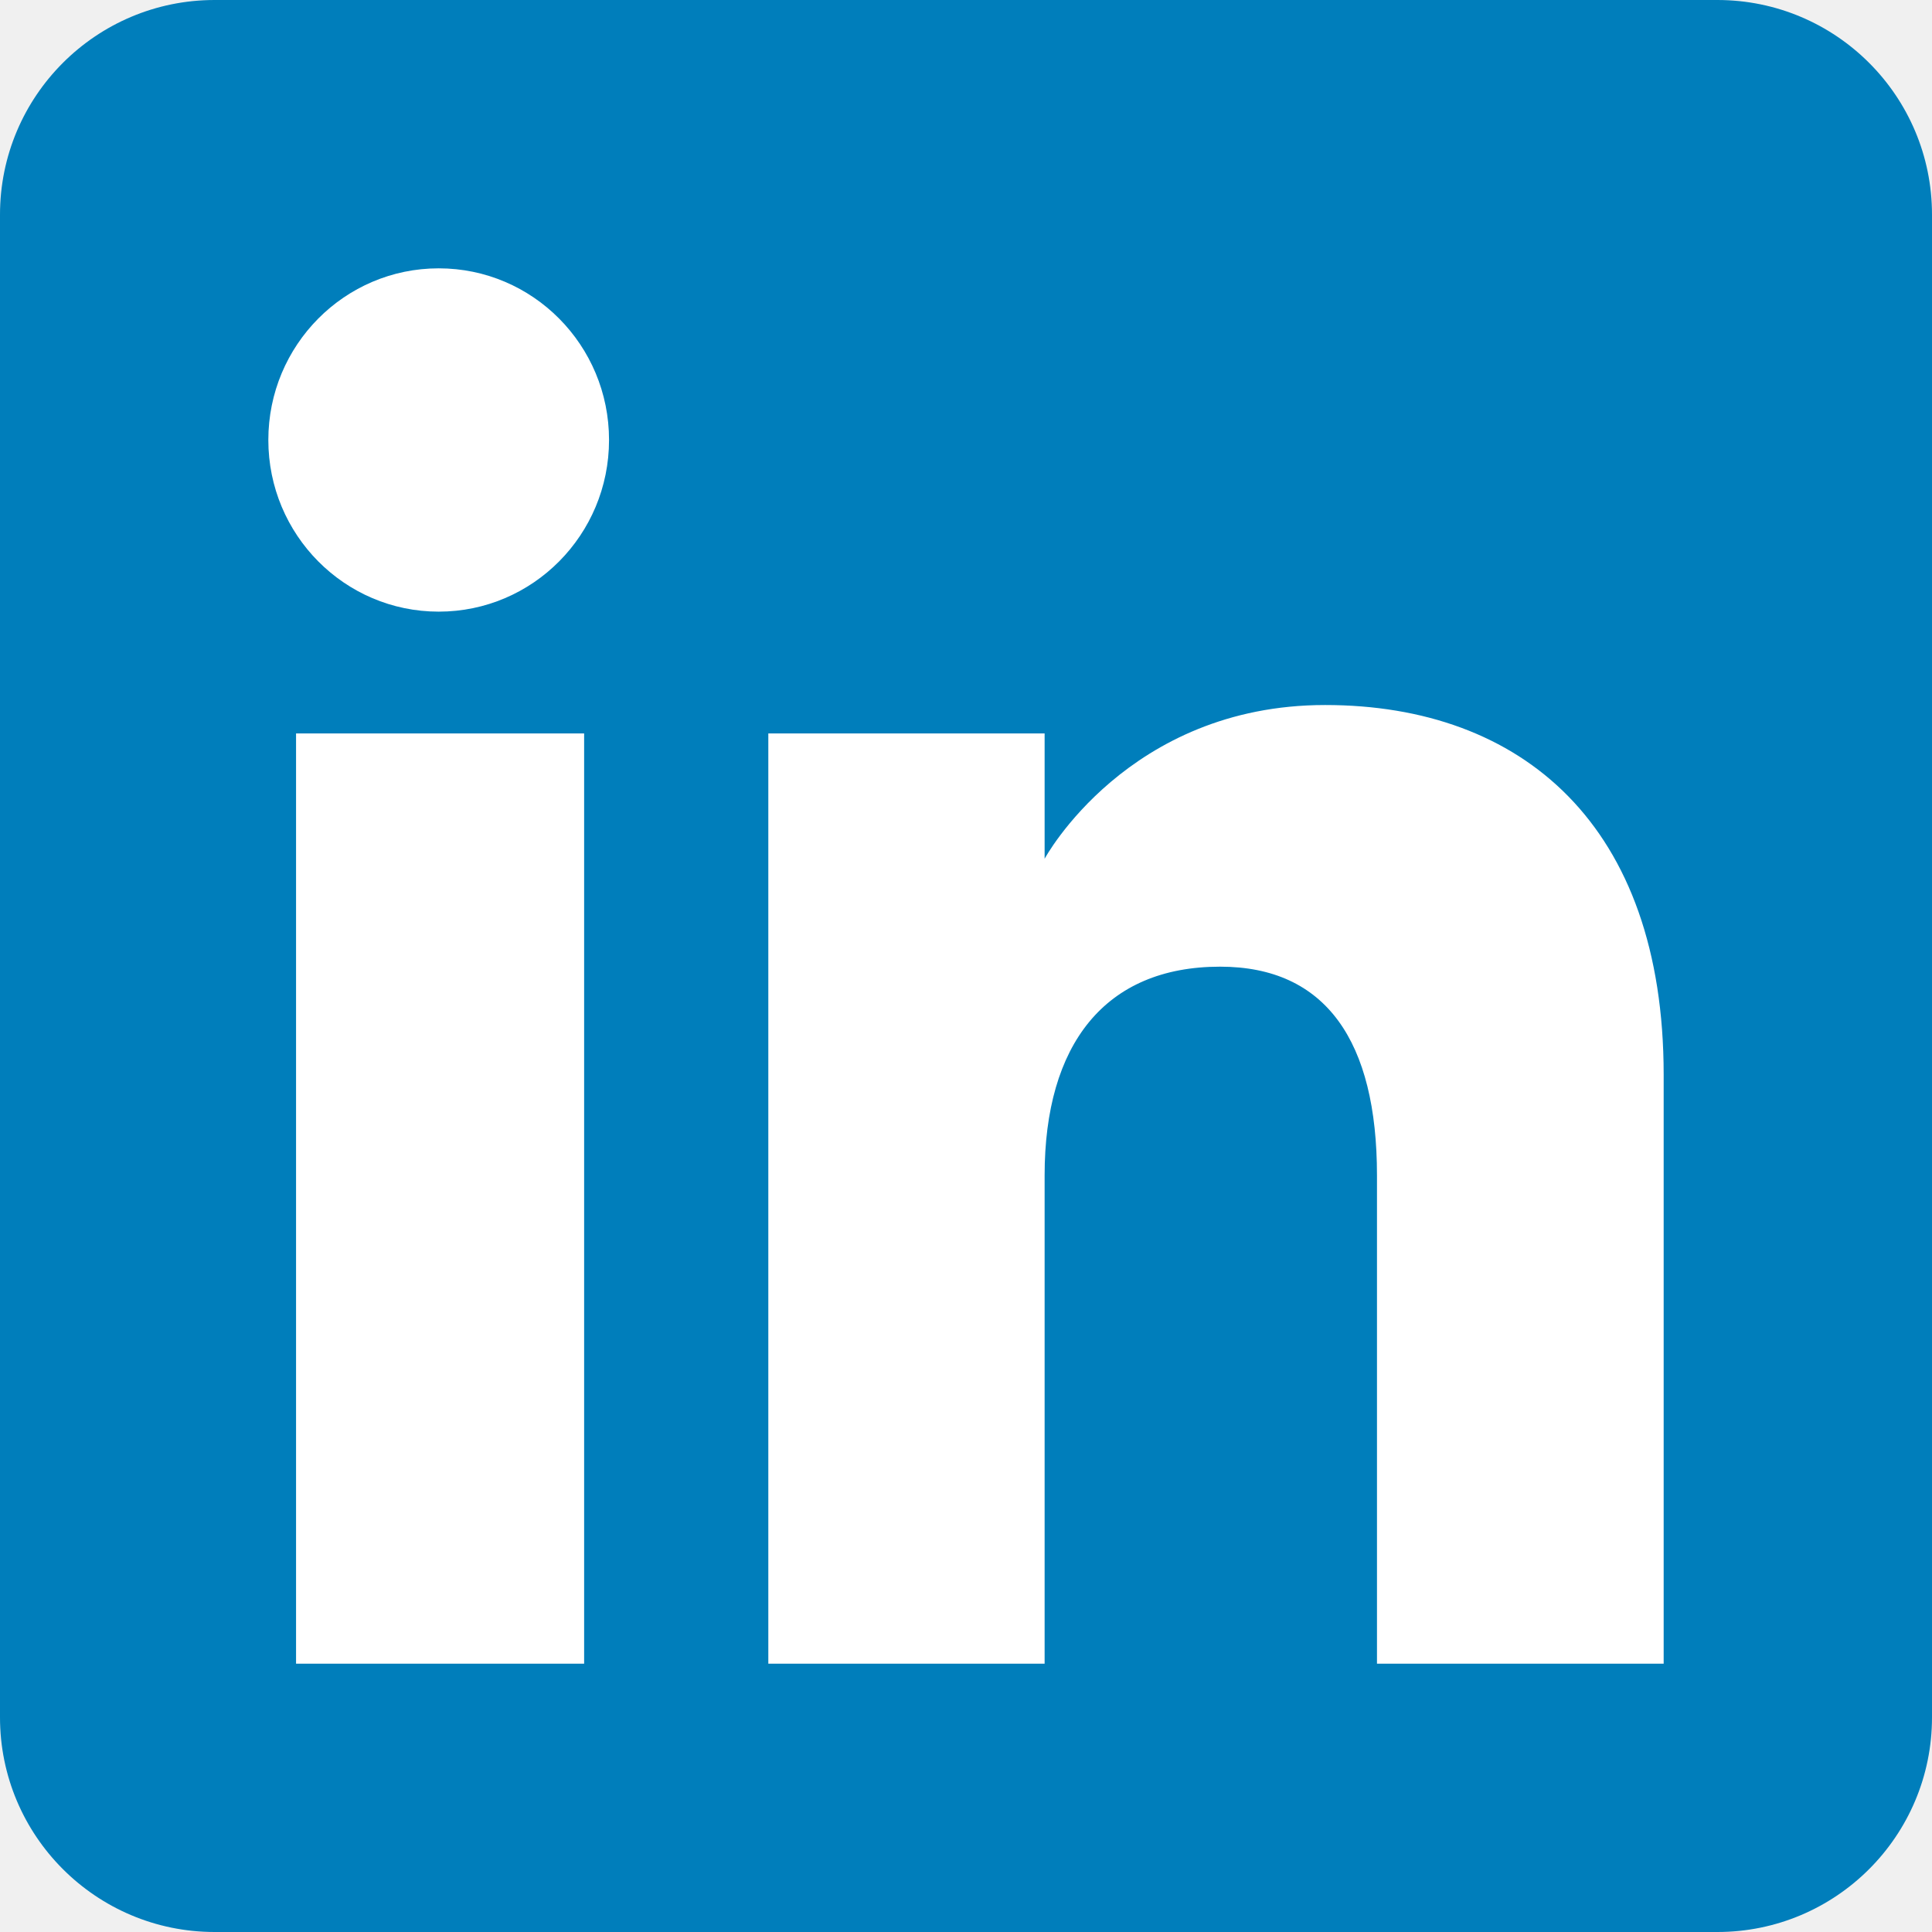
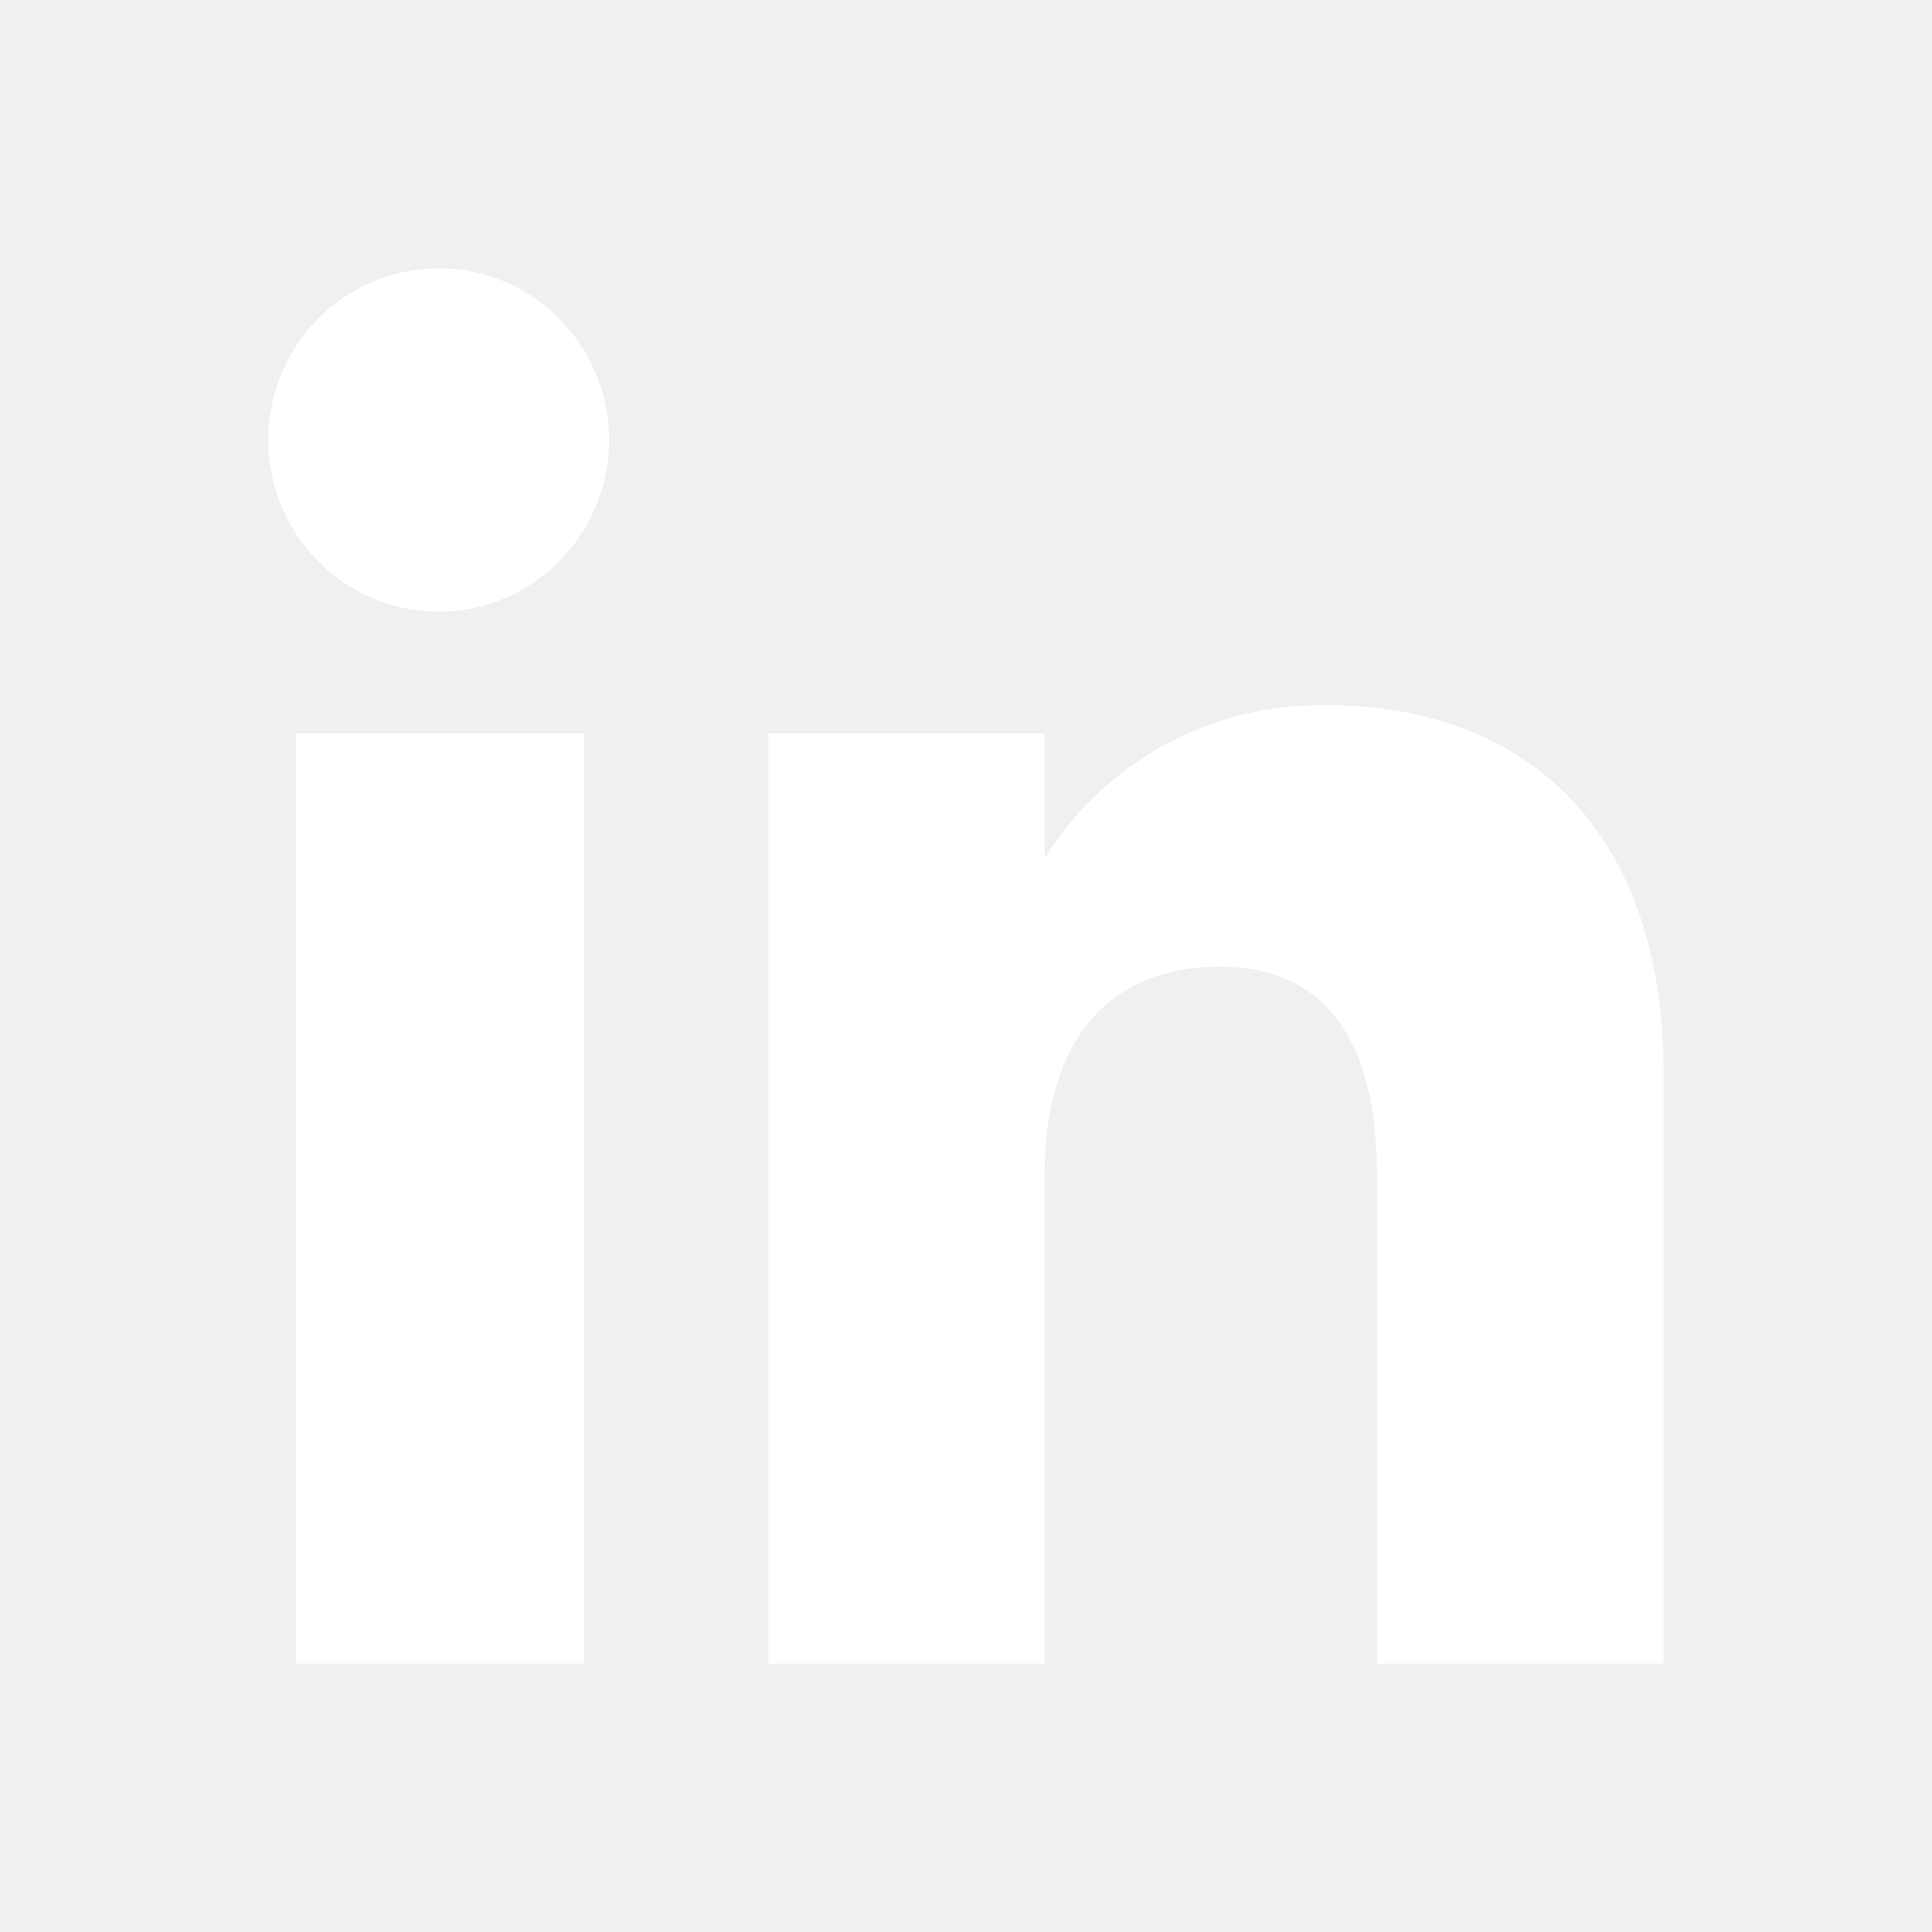
<svg xmlns="http://www.w3.org/2000/svg" height="72" viewBox="0 0 72 72" width="72">
  <g fill="none" fill-rule="evenodd">
-     <path d="M8,72 L64,72 C68.418,72 72,68.418 72,64 L72,8 C72,3.582 68.418,-8.11624501e-16 64,0 L8,0 C3.582,8.11624501e-16 -5.41083001e-16,3.582 0,8 L0,64 C5.41083001e-16,68.418 3.582,72 8,72 Z" fill="#007EBB" />
    <path d="M62,62 L51.316,62 L51.316,43.802 C51.316,38.813 49.42,36.025 45.471,36.025 C41.175,36.025 38.93,38.926 38.93,43.802 L38.93,62 L28.633,62 L28.633,27.333 L38.93,27.333 L38.93,32.003 C38.93,32.003 42.026,26.274 49.383,26.274 C56.736,26.274 62,30.764 62,40.051 L62,62 Z M16.349,22.794 C12.842,22.794 10,19.93 10,16.397 C10,12.864 12.842,10 16.349,10 C19.857,10 22.697,12.864 22.697,16.397 C22.697,19.93 19.857,22.794 16.349,22.794 Z M11.033,62 L21.769,62 L21.769,27.333 L11.033,27.333 L11.033,62 Z" fill="#FFF" />
  </g>
</svg>
